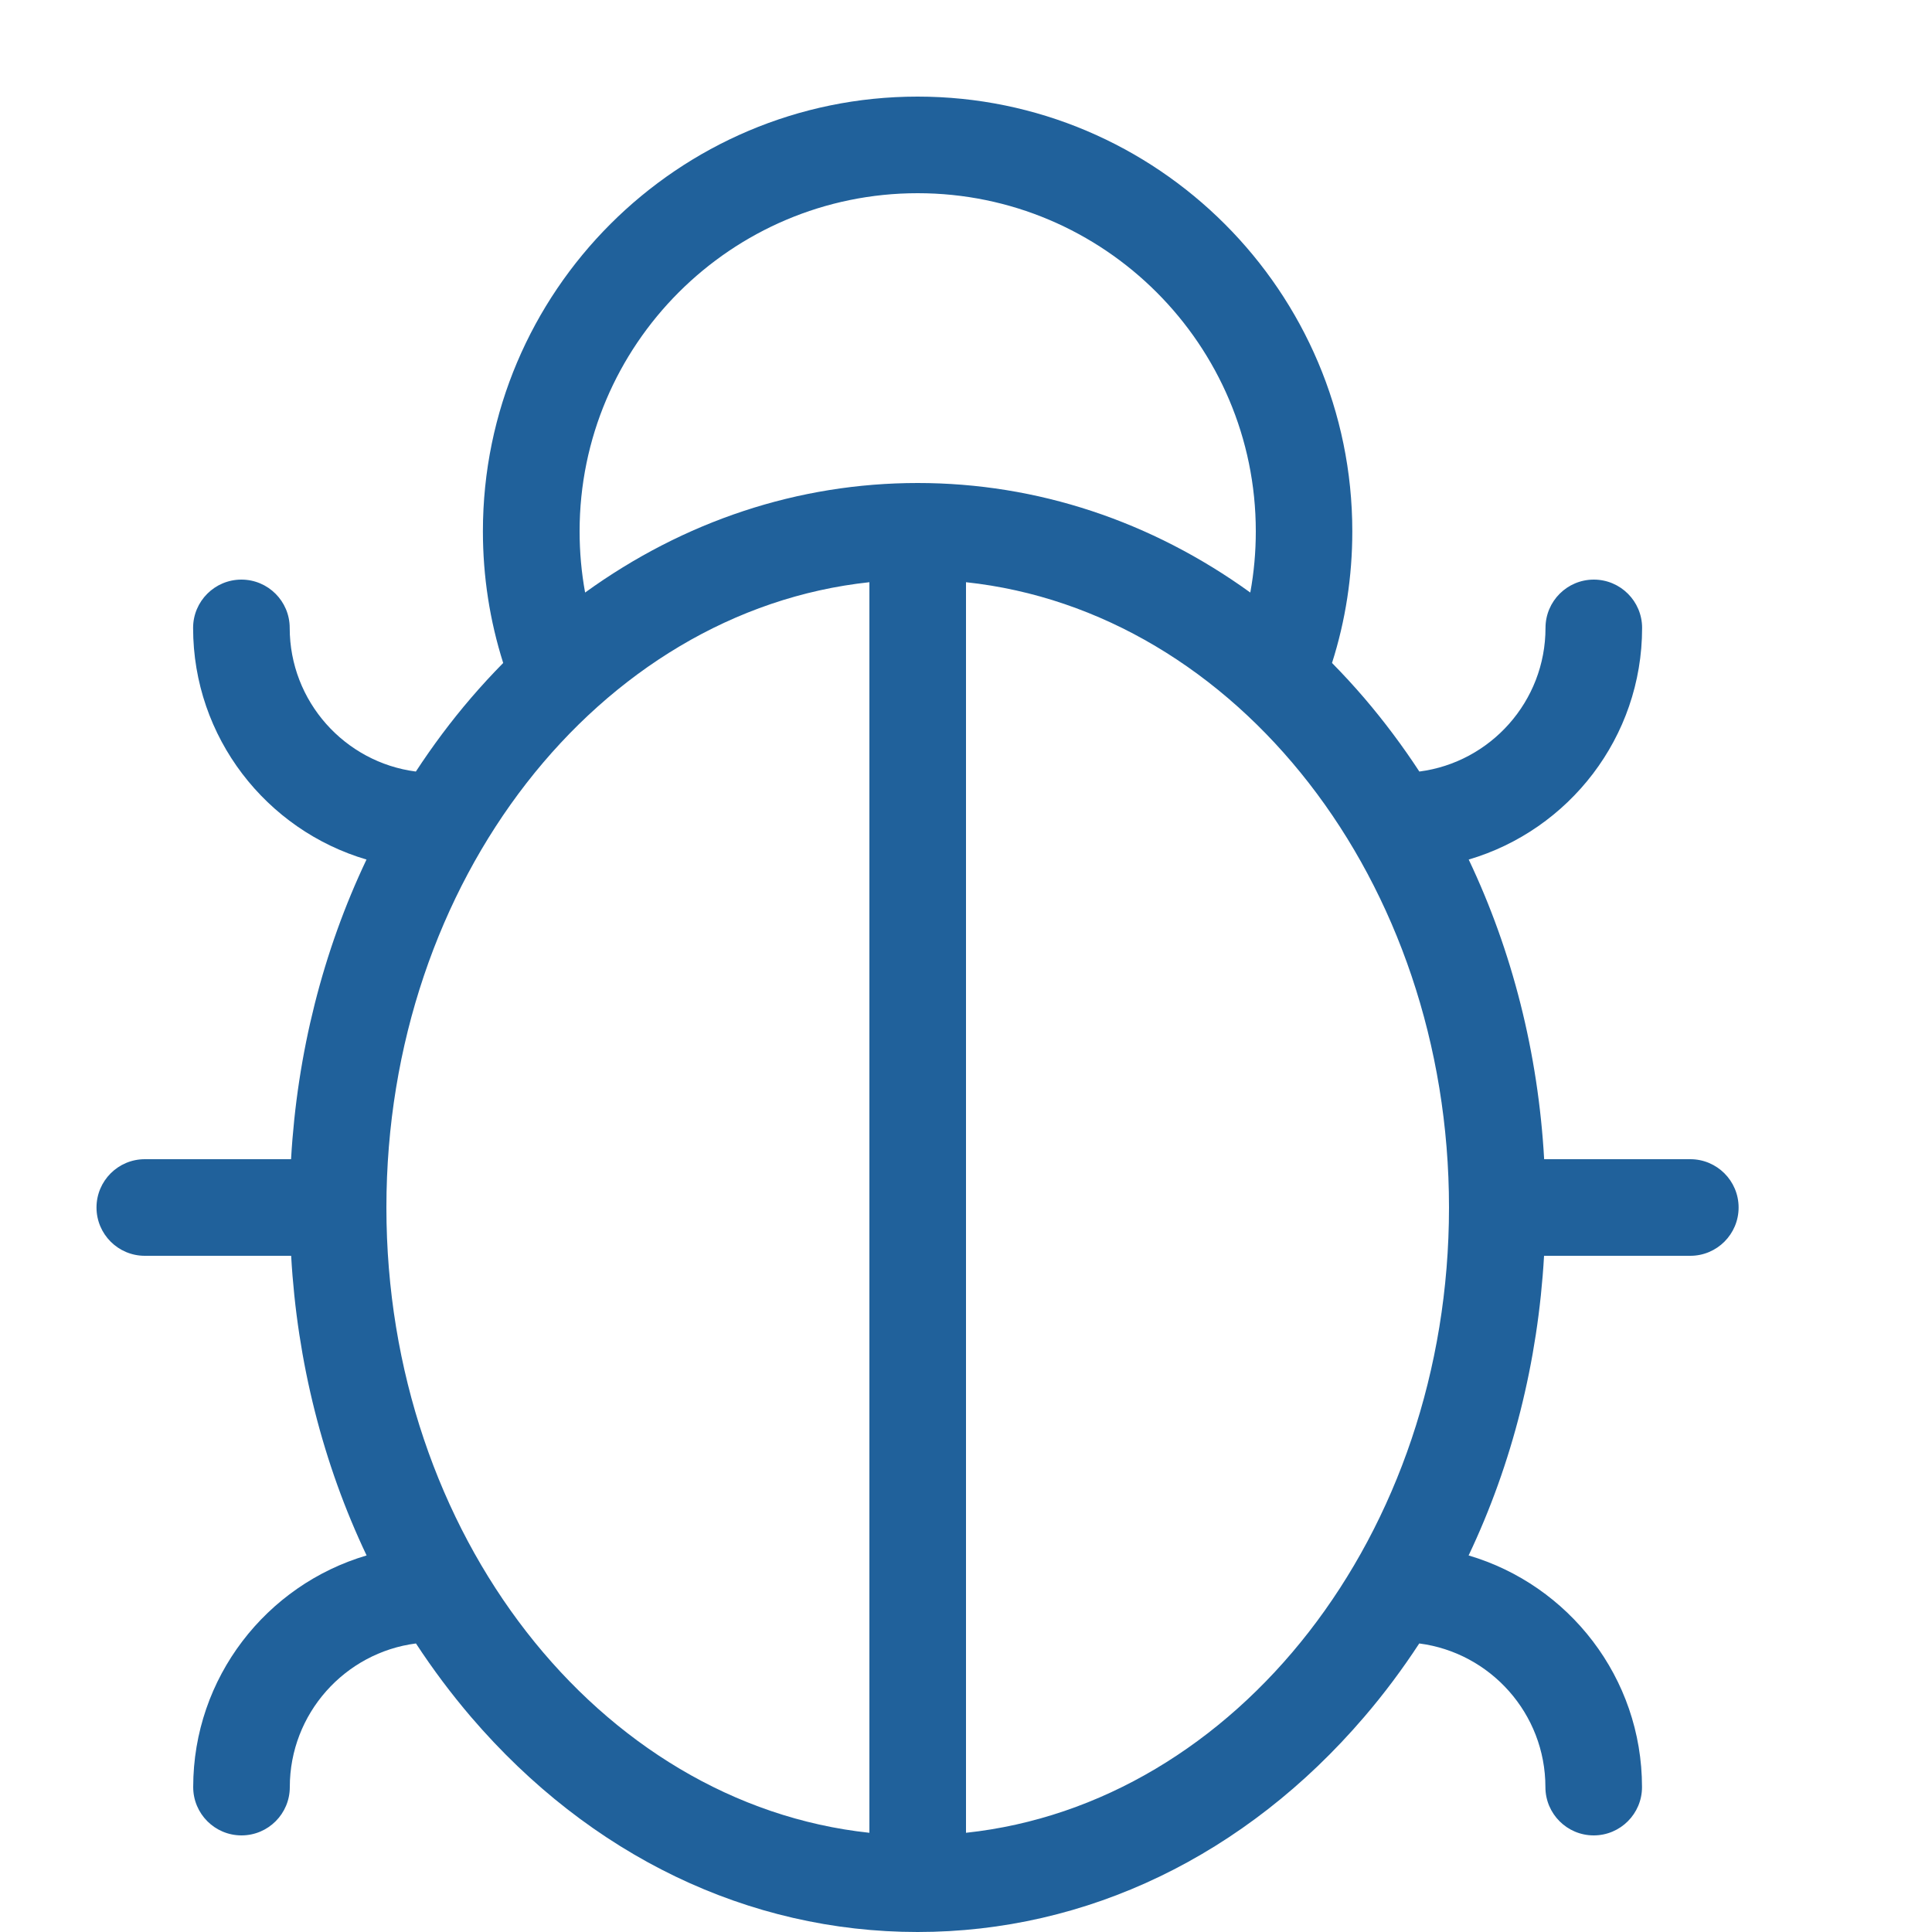
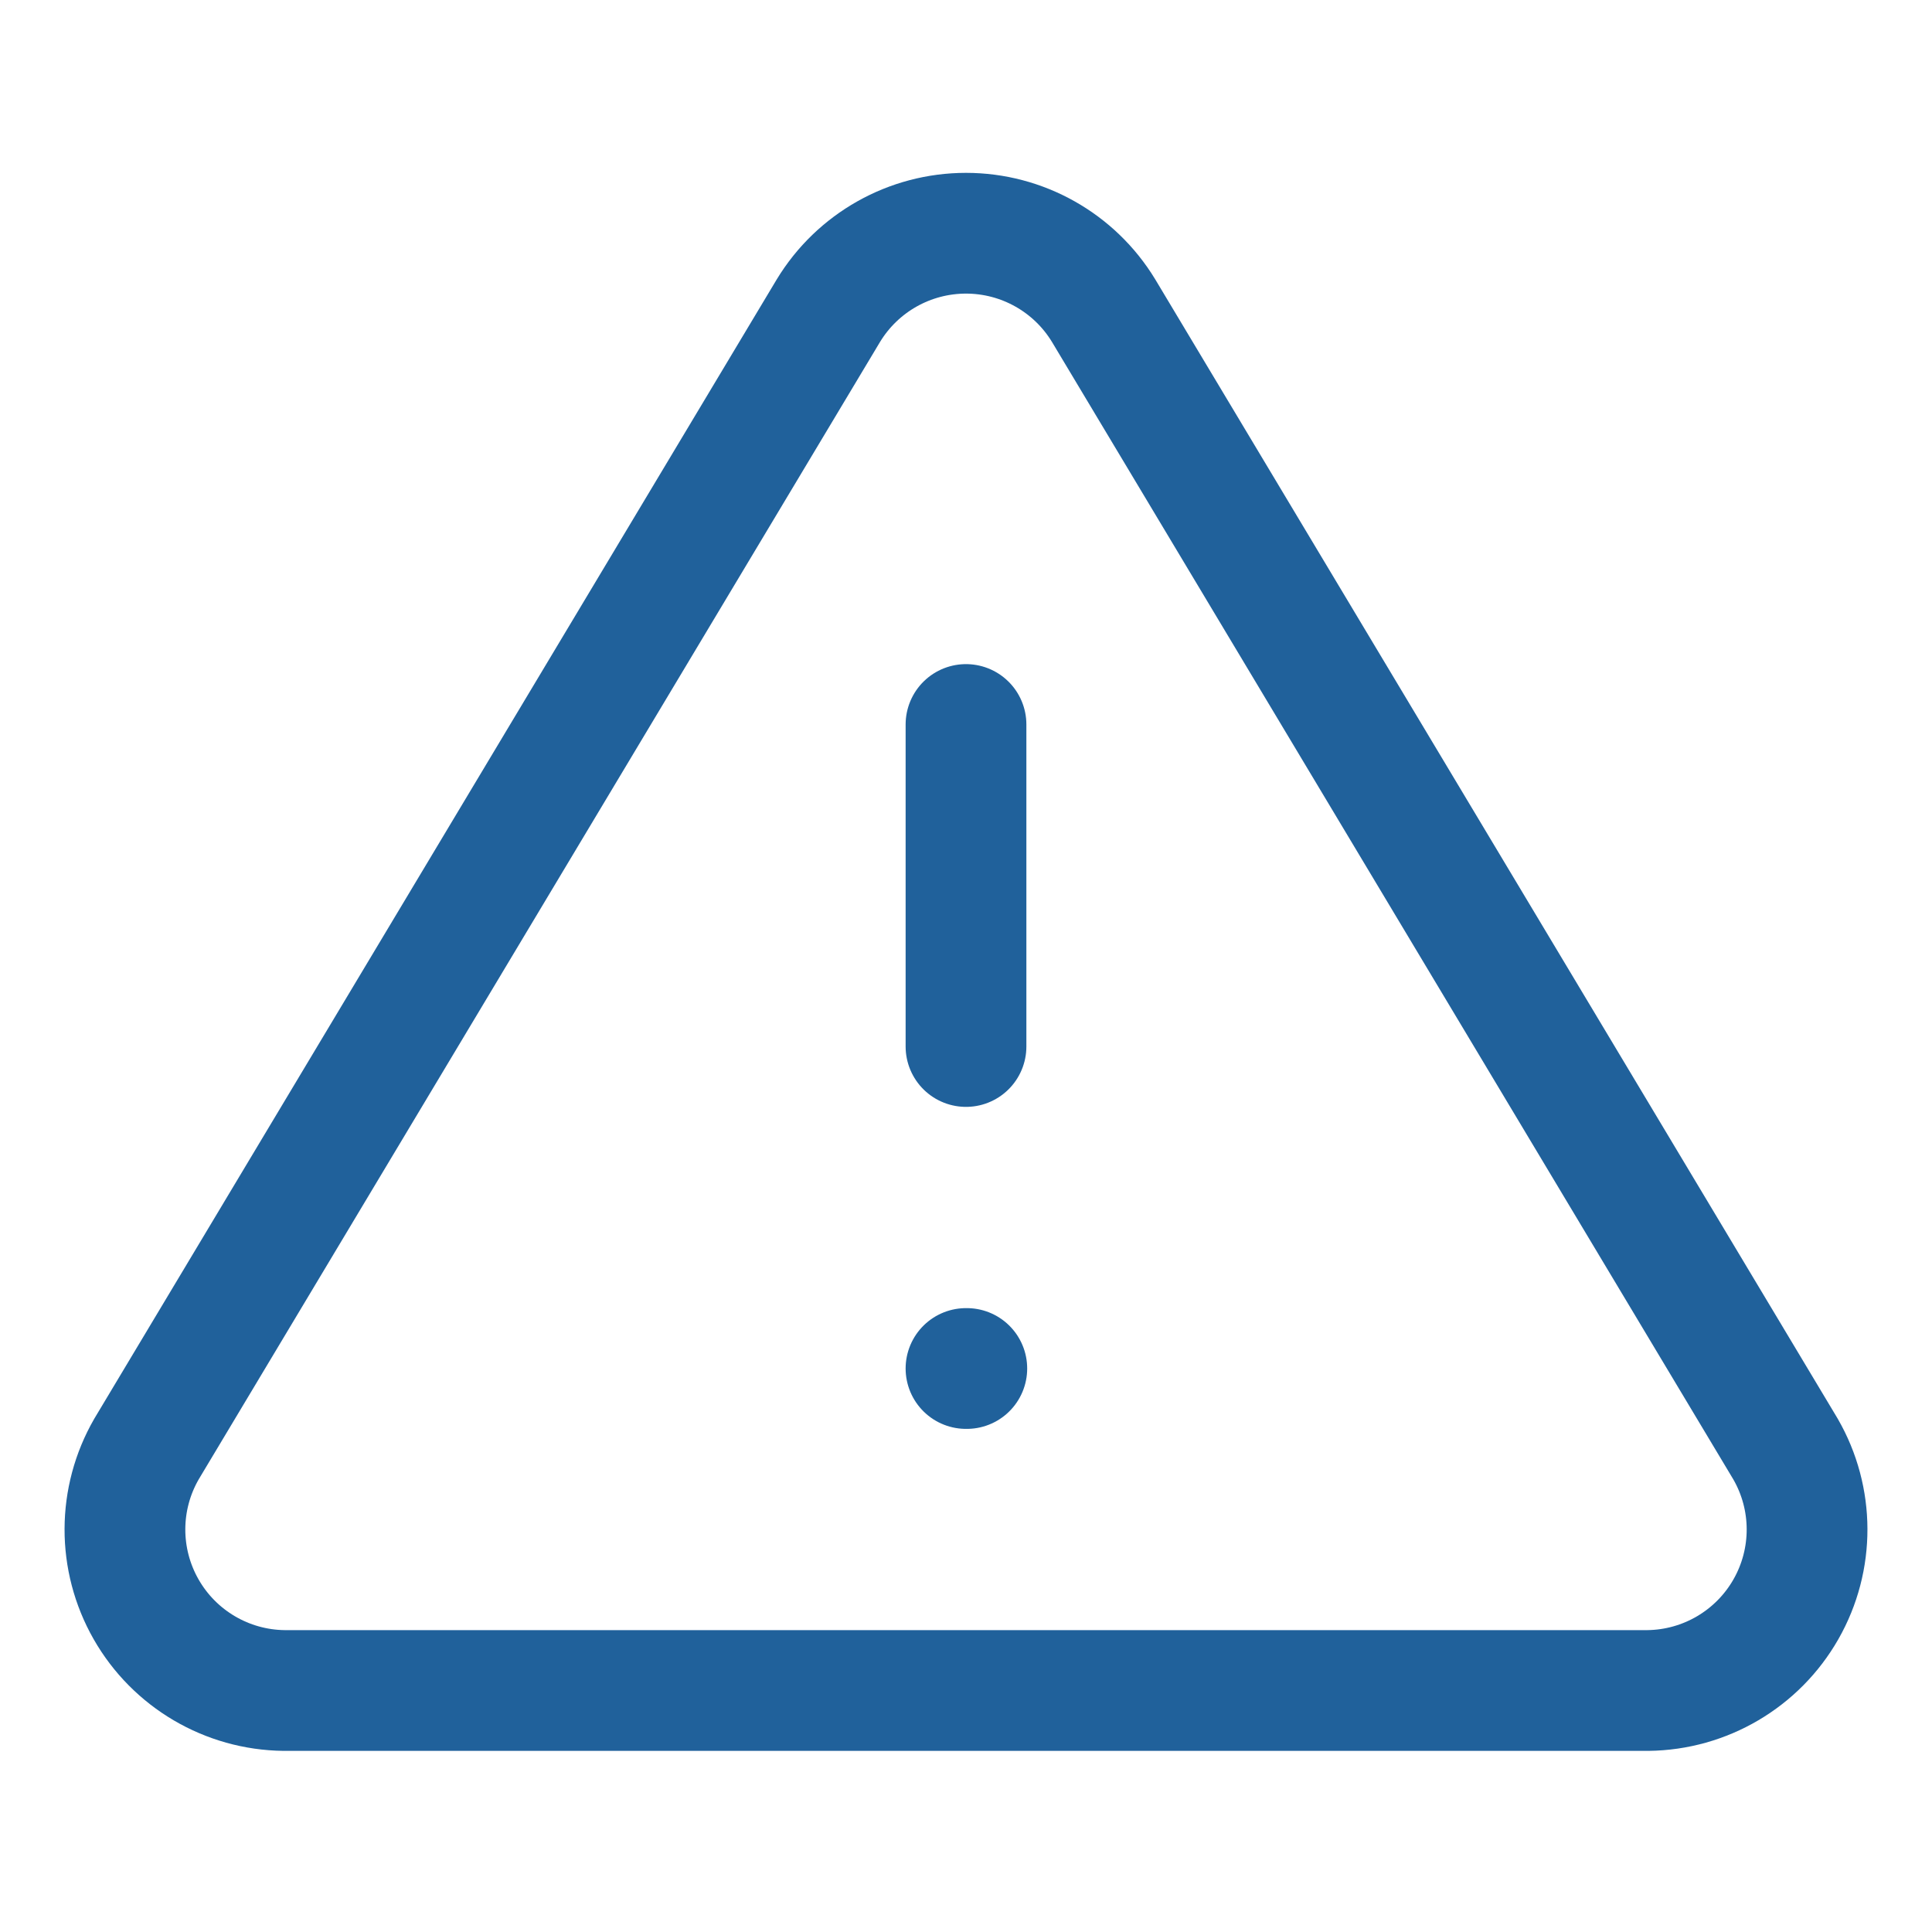
- <svg xmlns="http://www.w3.org/2000/svg" id="svg4" viewBox="0 0 20 20" height="20" width="20" version="1.1">
-   <defs id="defs8" />
-   <path style="fill:#20619b;fill-opacity:1" id="path2" d="M17.5 12h-1.515c-0.062-1.099-0.33-2.153-0.781-3.102 1.036-0.305 1.795-1.264 1.795-2.398 0-0.276-0.224-0.5-0.5-0.5s-0.5 0.224-0.5 0.5c0 0.761-0.57 1.392-1.306 1.487-0.174-0.266-0.365-0.521-0.571-0.762-0.108-0.126-0.219-0.246-0.333-0.362 0.14-0.439 0.21-0.896 0.21-1.363 0-2.481-2.019-4.5-4.5-4.5s-4.5 2.019-4.5 4.5c0 0.467 0.071 0.924 0.21 1.363-0.114 0.116-0.225 0.236-0.333 0.362-0.207 0.241-0.397 0.496-0.571 0.762-0.736-0.095-1.306-0.726-1.306-1.487 0-0.276-0.224-0.5-0.5-0.5s-0.5 0.224-0.5 0.5c0 1.134 0.759 2.093 1.795 2.398-0.451 0.949-0.718 2.003-0.781 3.102h-1.514c-0.276 0-0.5 0.224-0.5 0.5s0.224 0.5 0.5 0.5h1.515c0.062 1.099 0.33 2.153 0.781 3.102-1.036 0.305-1.795 1.264-1.795 2.398 0 0.276 0.224 0.5 0.5 0.5s0.5-0.224 0.5-0.5c0-0.761 0.57-1.392 1.306-1.487 0.174 0.266 0.365 0.521 0.571 0.762 1.23 1.435 2.871 2.225 4.622 2.225s3.393-0.79 4.622-2.225c0.207-0.241 0.397-0.496 0.571-0.762 0.736 0.095 1.306 0.726 1.306 1.487 0 0.276 0.224 0.5 0.5 0.5s0.5-0.224 0.5-0.5c0-1.134-0.759-2.093-1.795-2.398 0.451-0.949 0.718-2.003 0.781-3.102h1.514c0.276 0 0.5-0.224 0.5-0.5s-0.224-0.5-0.5-0.5zM9.5 2c1.93 0 3.5 1.57 3.5 3.5 0 0.215-0.019 0.426-0.057 0.634-1.022-0.738-2.205-1.134-3.443-1.134s-2.421 0.395-3.443 1.134c-0.038-0.208-0.057-0.419-0.057-0.634 0-1.93 1.57-3.5 3.5-3.5zM4 12.5c0-3.385 2.201-6.173 5-6.473v12.946c-2.799-0.3-5-3.088-5-6.473zM10 18.973v-12.946c2.799 0.3 5 3.088 5 6.473s-2.201 6.173-5 6.473z" fill="#000000" />
+ <svg xmlns="http://www.w3.org/2000/svg" width="24" height="24" viewBox="0 0 24 24" fill="none" stroke="#20619b" stroke-width="1.5" stroke-linecap="round" stroke-linejoin="round" class="feather feather-alert-triangle">
+   <path d="M10.29 3.86L1.82 18a2 2 0 0 0 1.71 3h16.94a2 2 0 0 0 1.71-3L13.71 3.86a2 2 0 0 0-3.42 0z" />
+   <line x1="12" y1="9" x2="12" y2="13" />
+   <line x1="12" y1="17" x2="12.01" y2="17" />
</svg>
